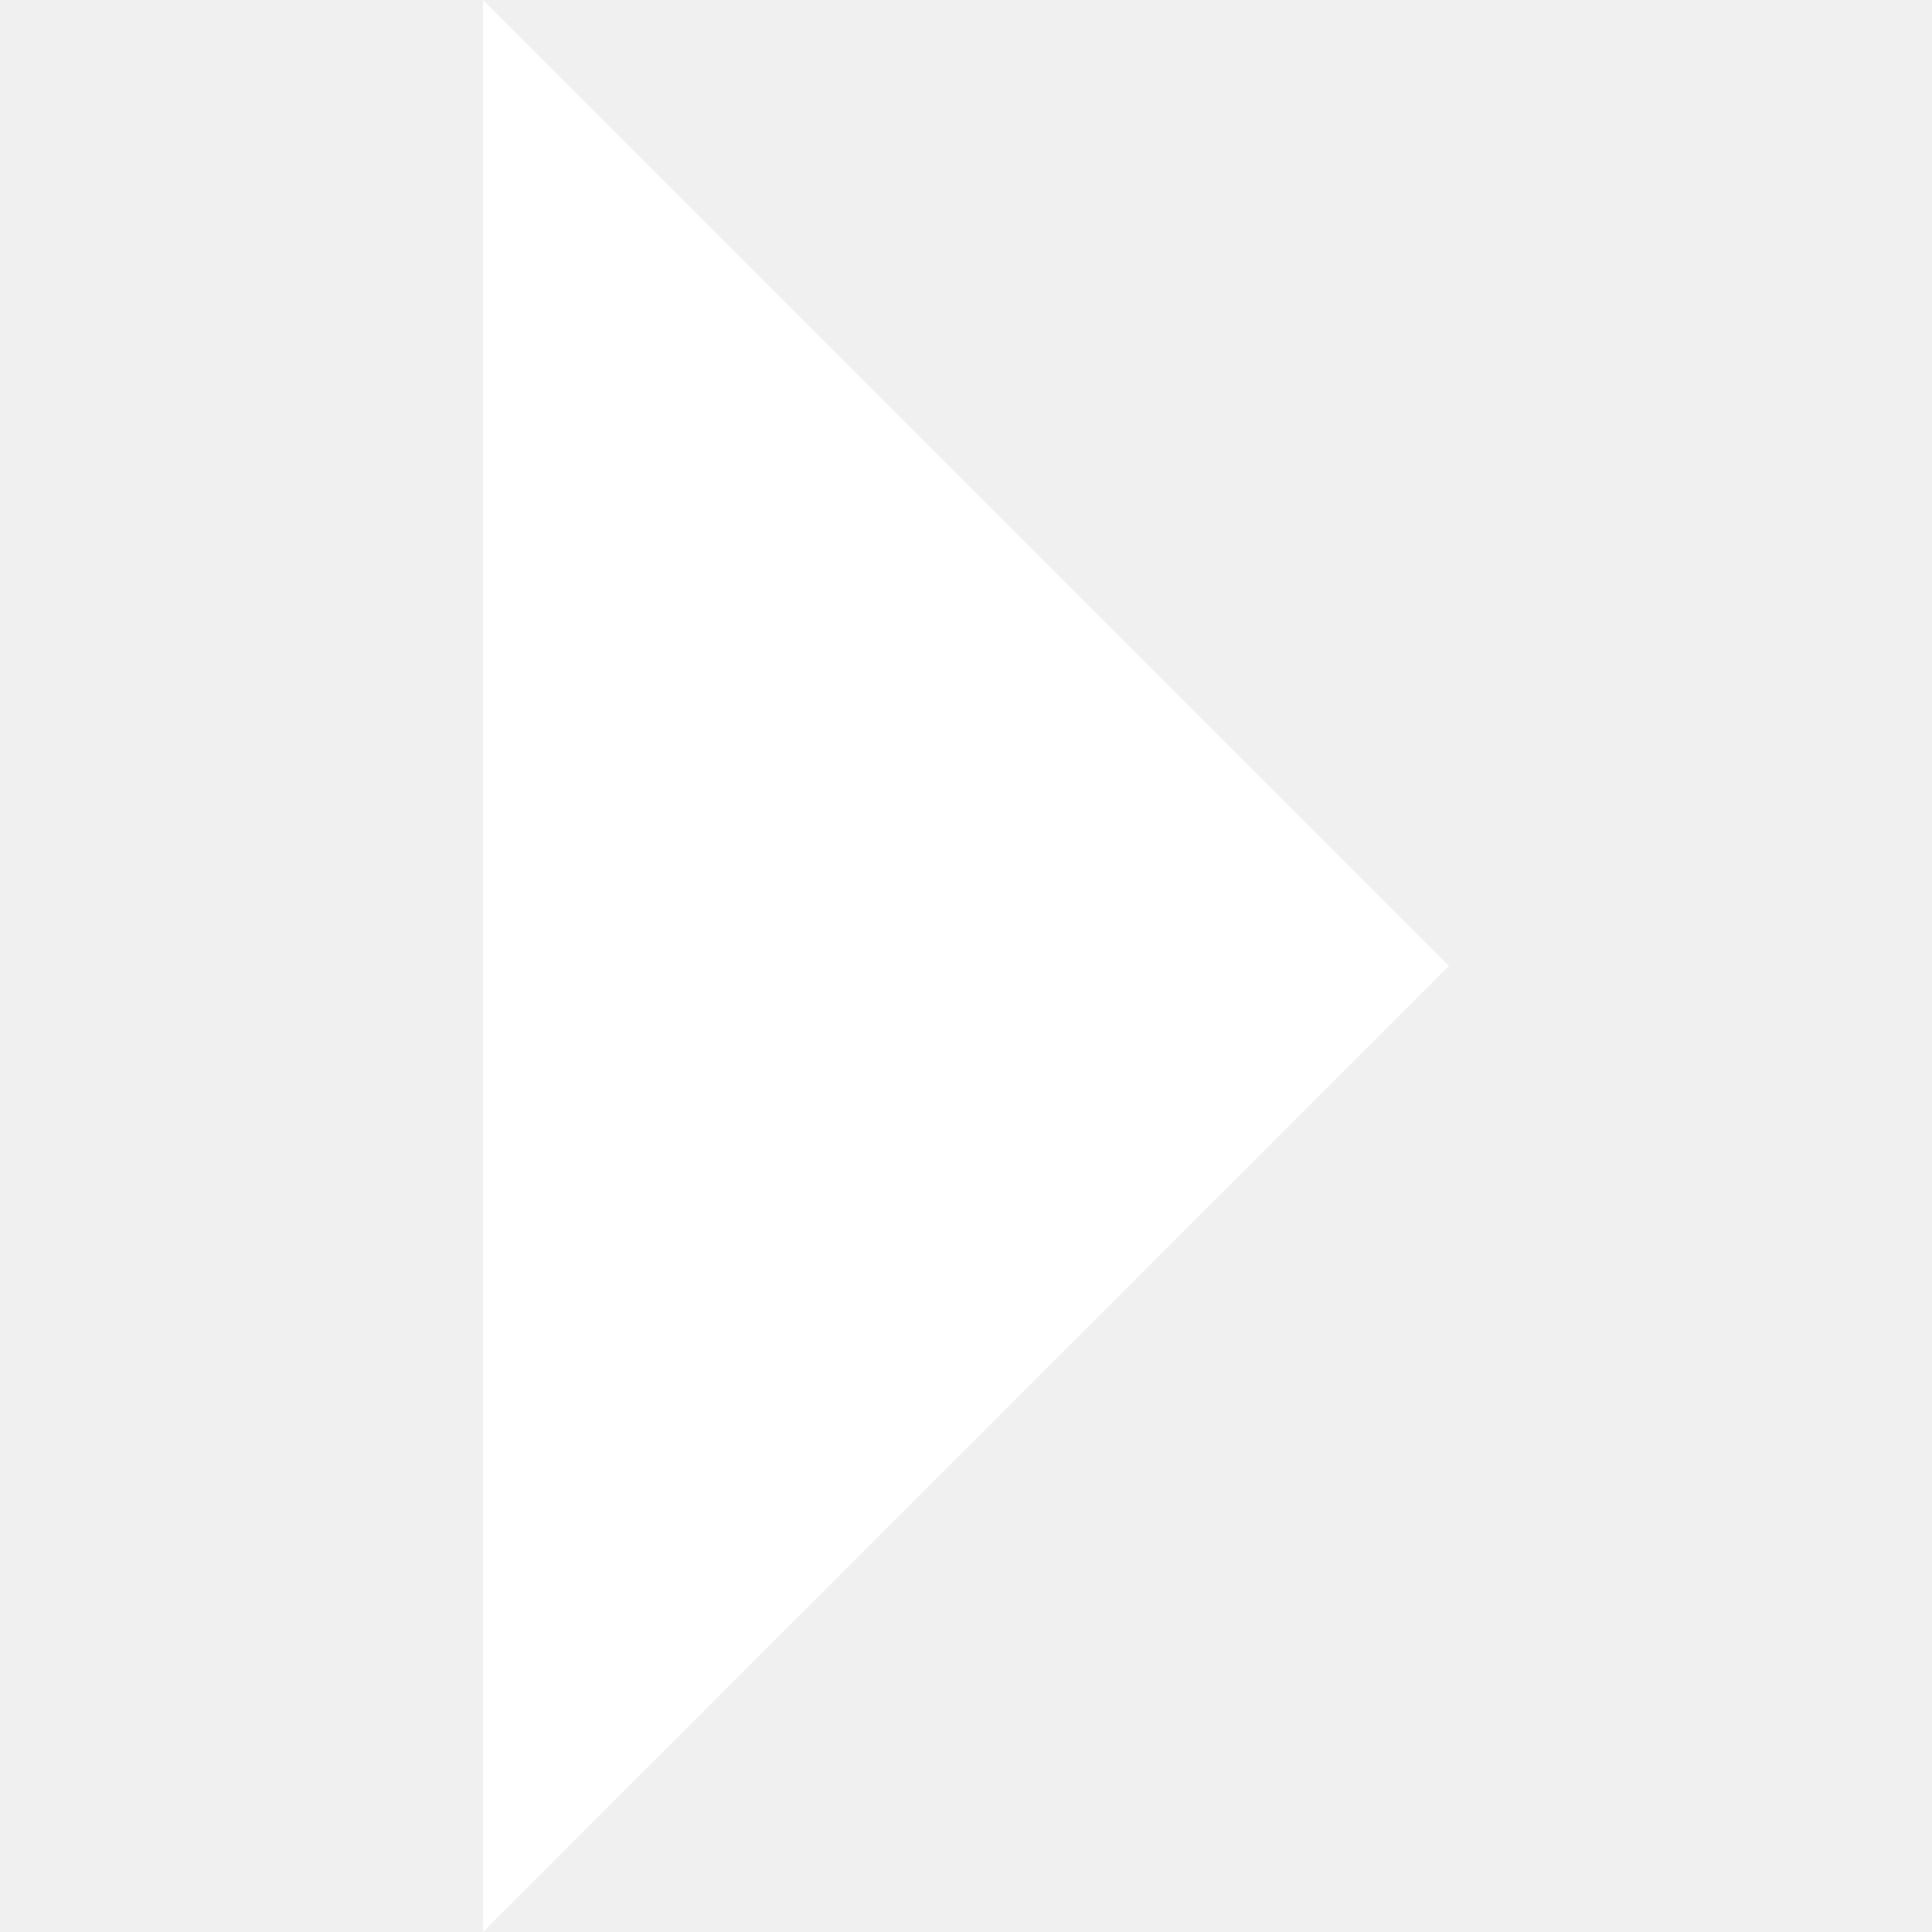
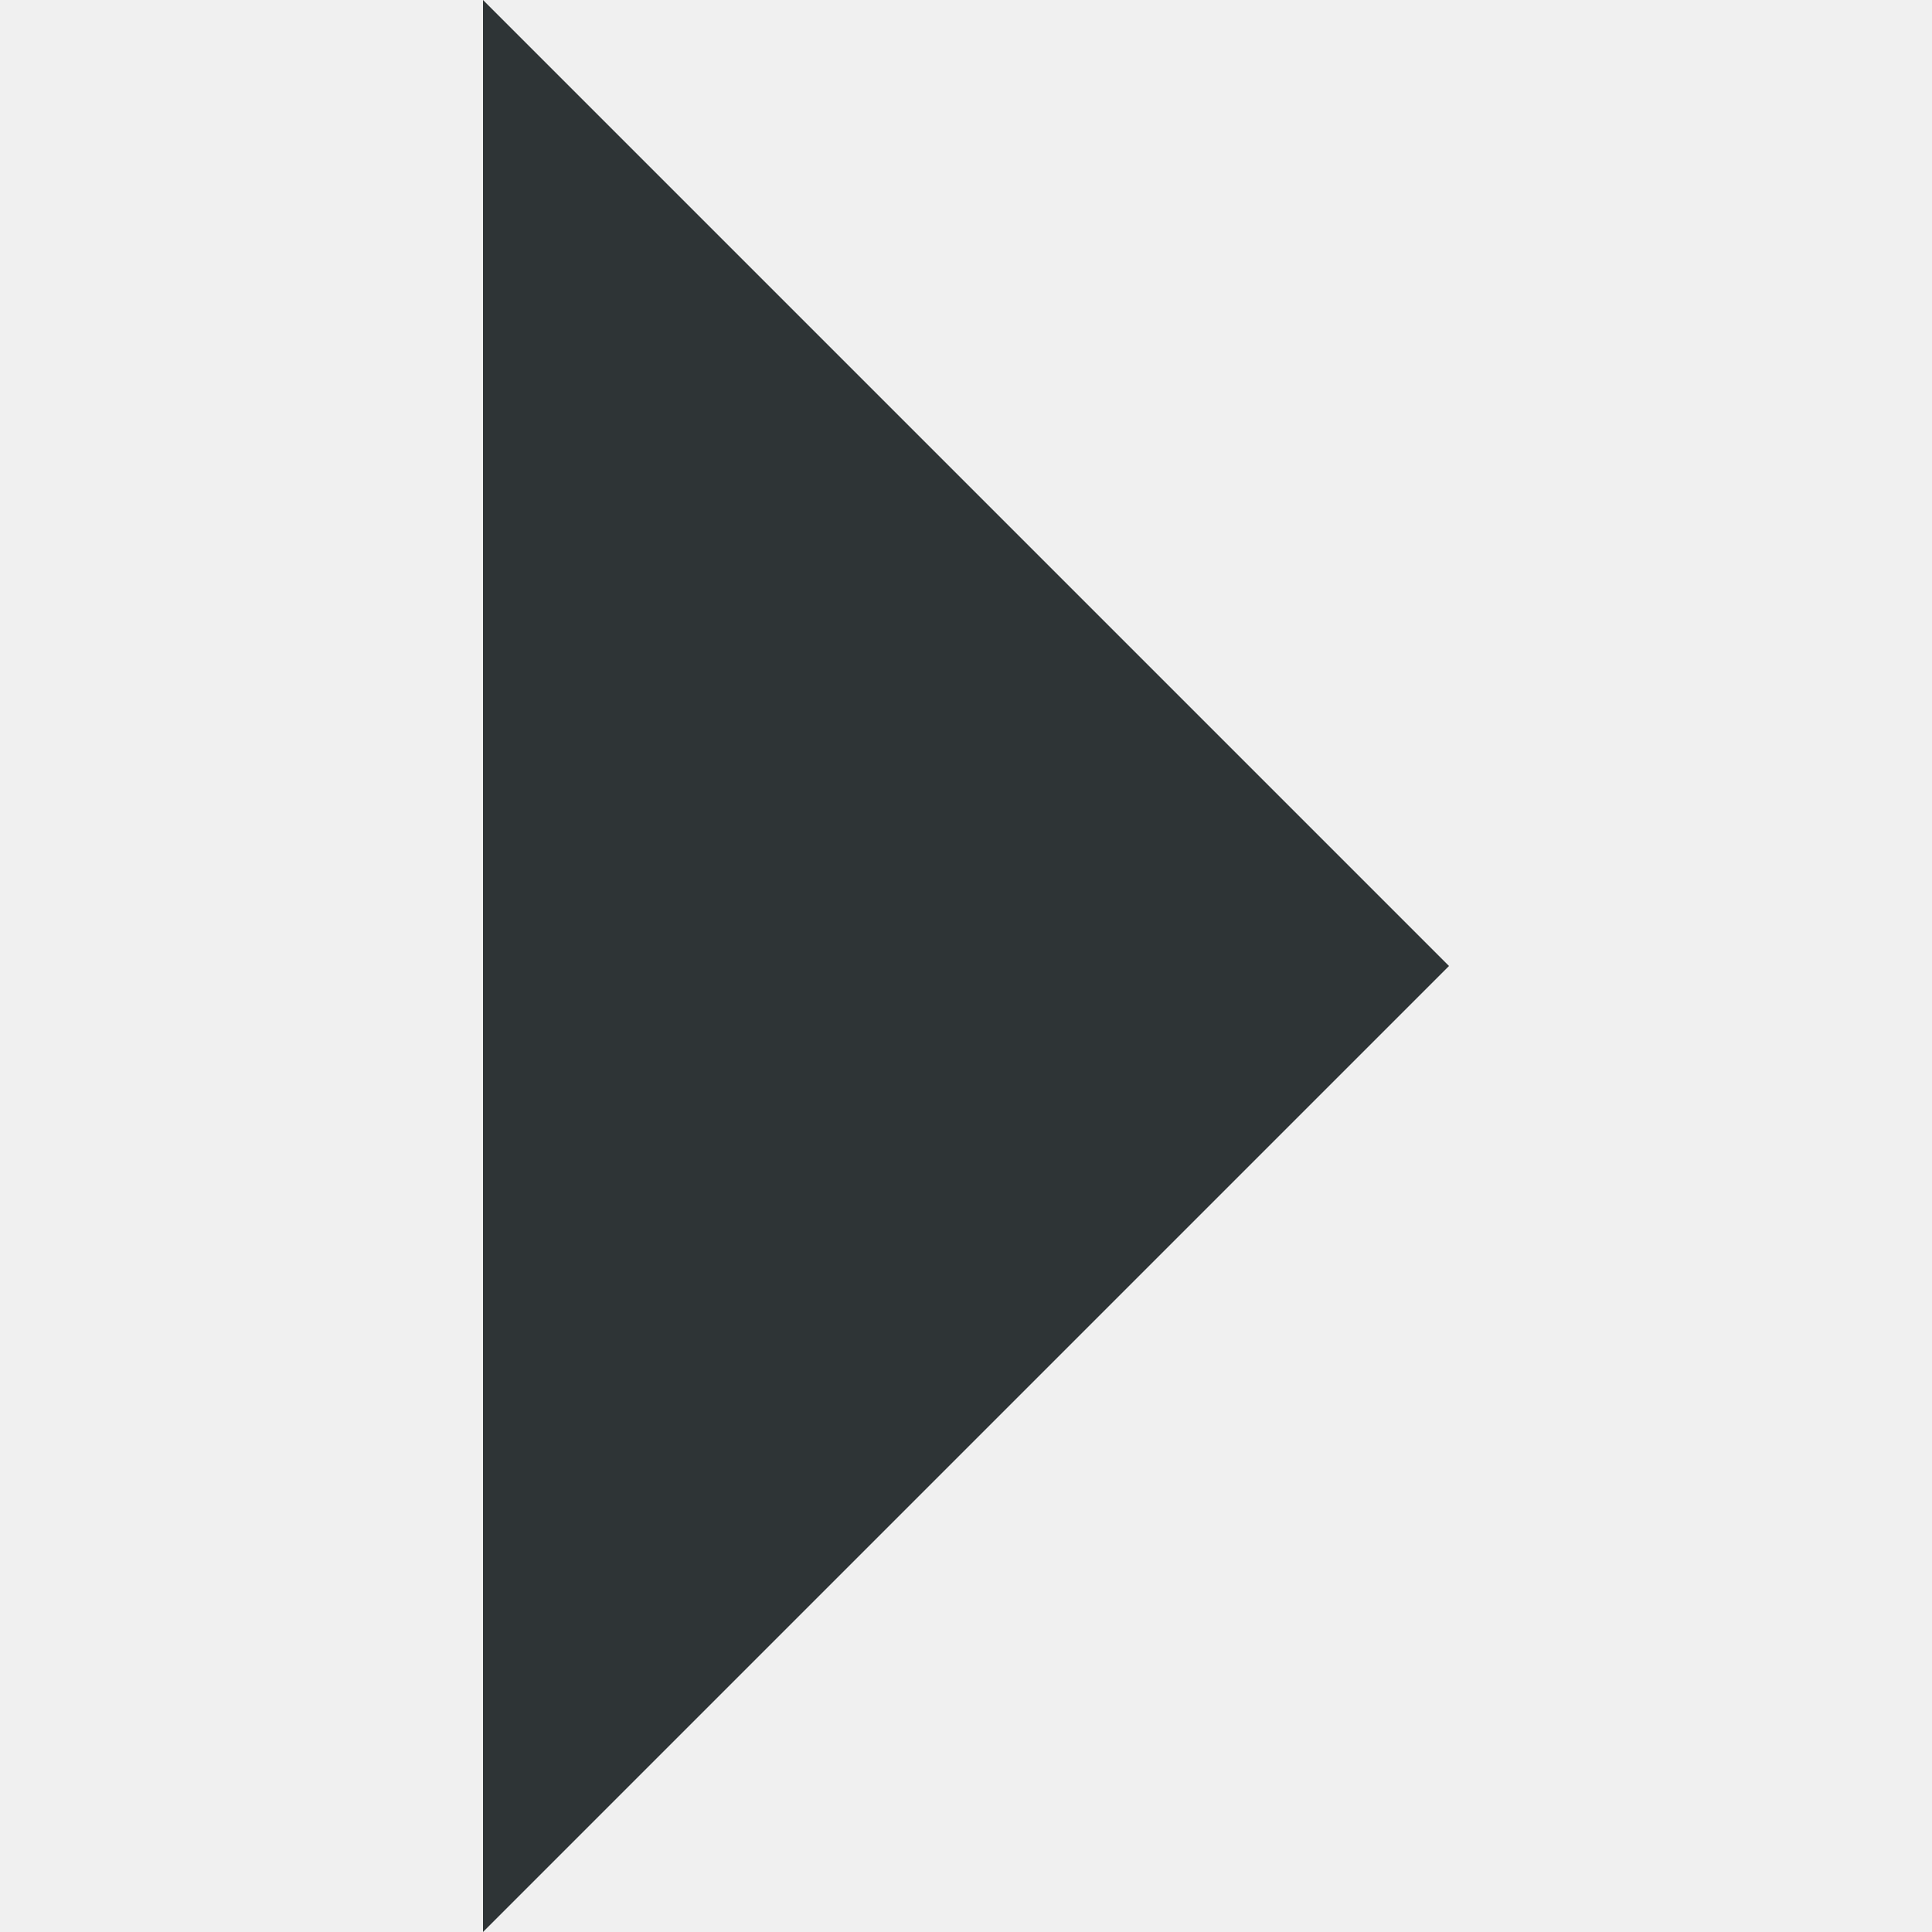
<svg xmlns="http://www.w3.org/2000/svg" width="8" height="8" id="svg2" version="1.0">
  <defs id="defs4">
    </defs>
  <g id="layer1">
-     <path style="opacity:1;fill:#ffffff;fill-opacity:1;fill-rule:nonzero;stroke:none;stroke-width:1;stroke-linecap:butt;stroke-linejoin:miter;marker:none;marker-start:none;marker-mid:none;marker-end:none;stroke-miterlimit:4;stroke-dasharray:none;stroke-dashoffset:0;stroke-opacity:1;visibility:visible;display:inline;overflow:visible;enable-background:accumulate" d="M 2,-1.110223e-15 L 2,8 L 6,4 L 2,-1.110223e-15 z" id="path5159" />
+     <path style="opacity:1;fill:#2e3436;fill-opacity:1;fill-rule:nonzero;stroke:none;stroke-width:1;stroke-linecap:butt;stroke-linejoin:miter;marker:none;marker-start:none;marker-mid:none;marker-end:none;stroke-miterlimit:4;stroke-dasharray:none;stroke-dashoffset:0;stroke-opacity:1;visibility:visible;display:inline;overflow:visible;enable-background:accumulate" d="M 2,-1.110223e-15 L 2,8 L 6,4 L 2,-1.110223e-15 z" id="path5159" />
  </g>
</svg>
